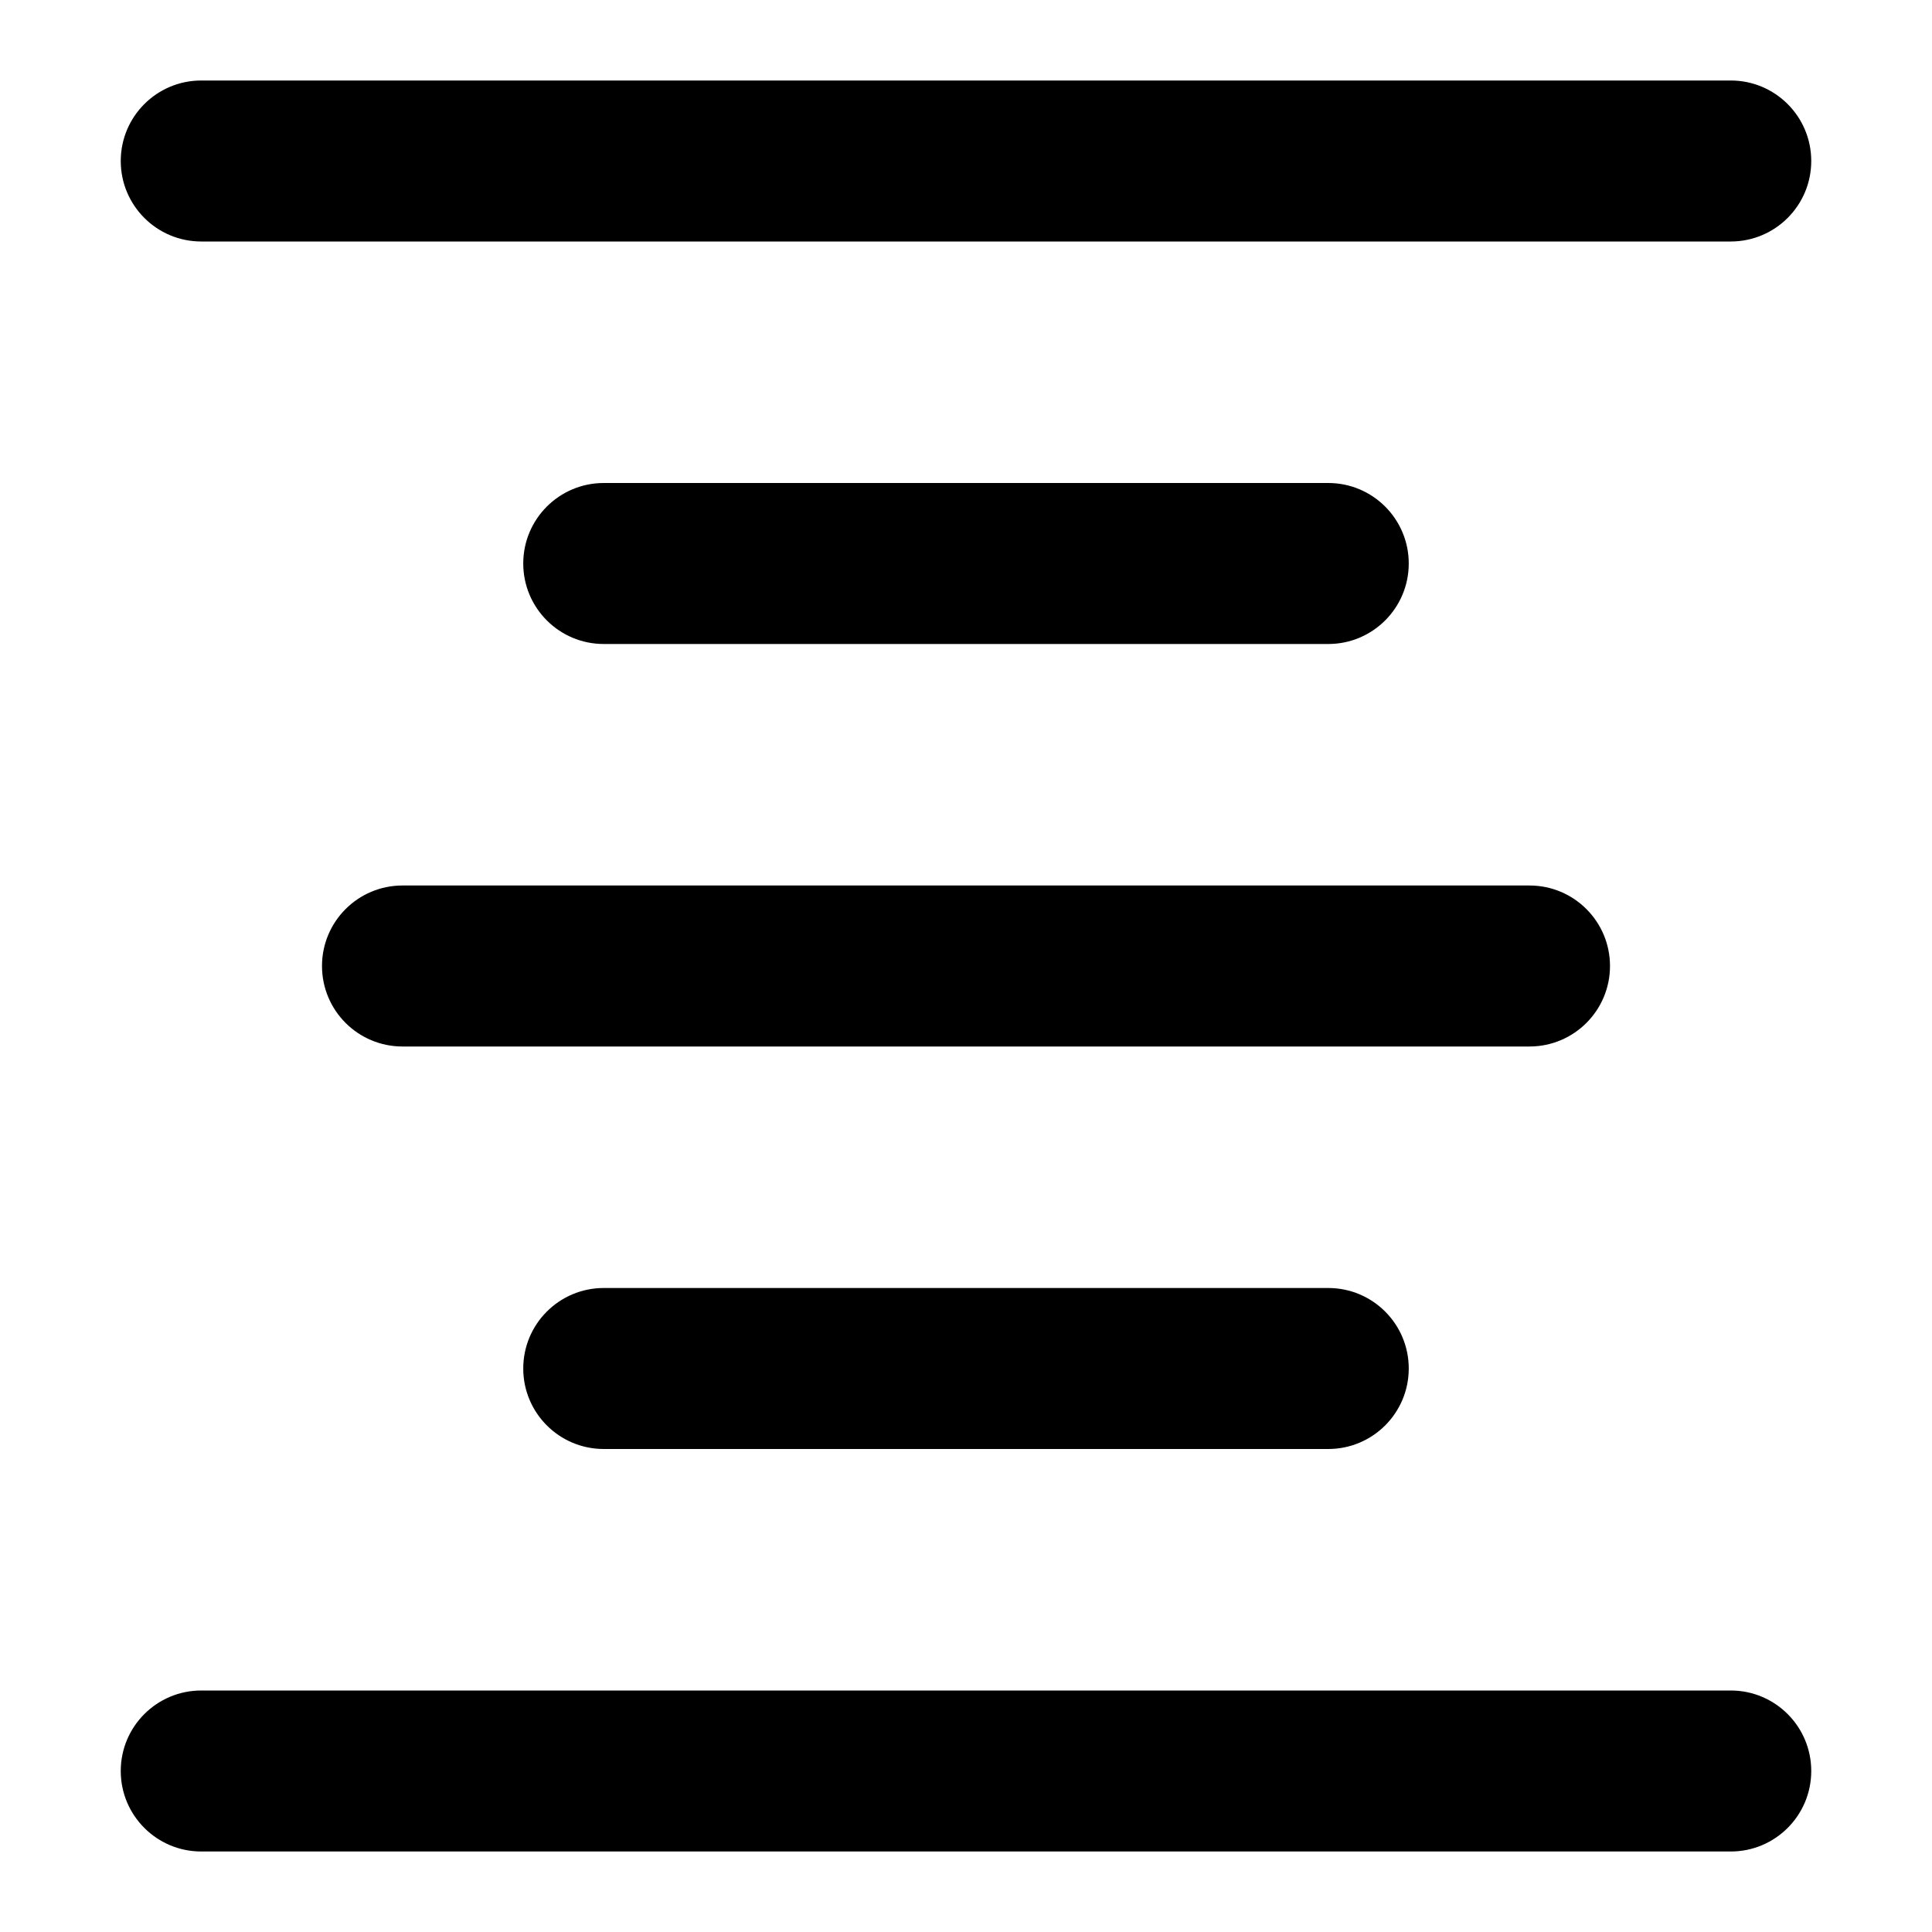
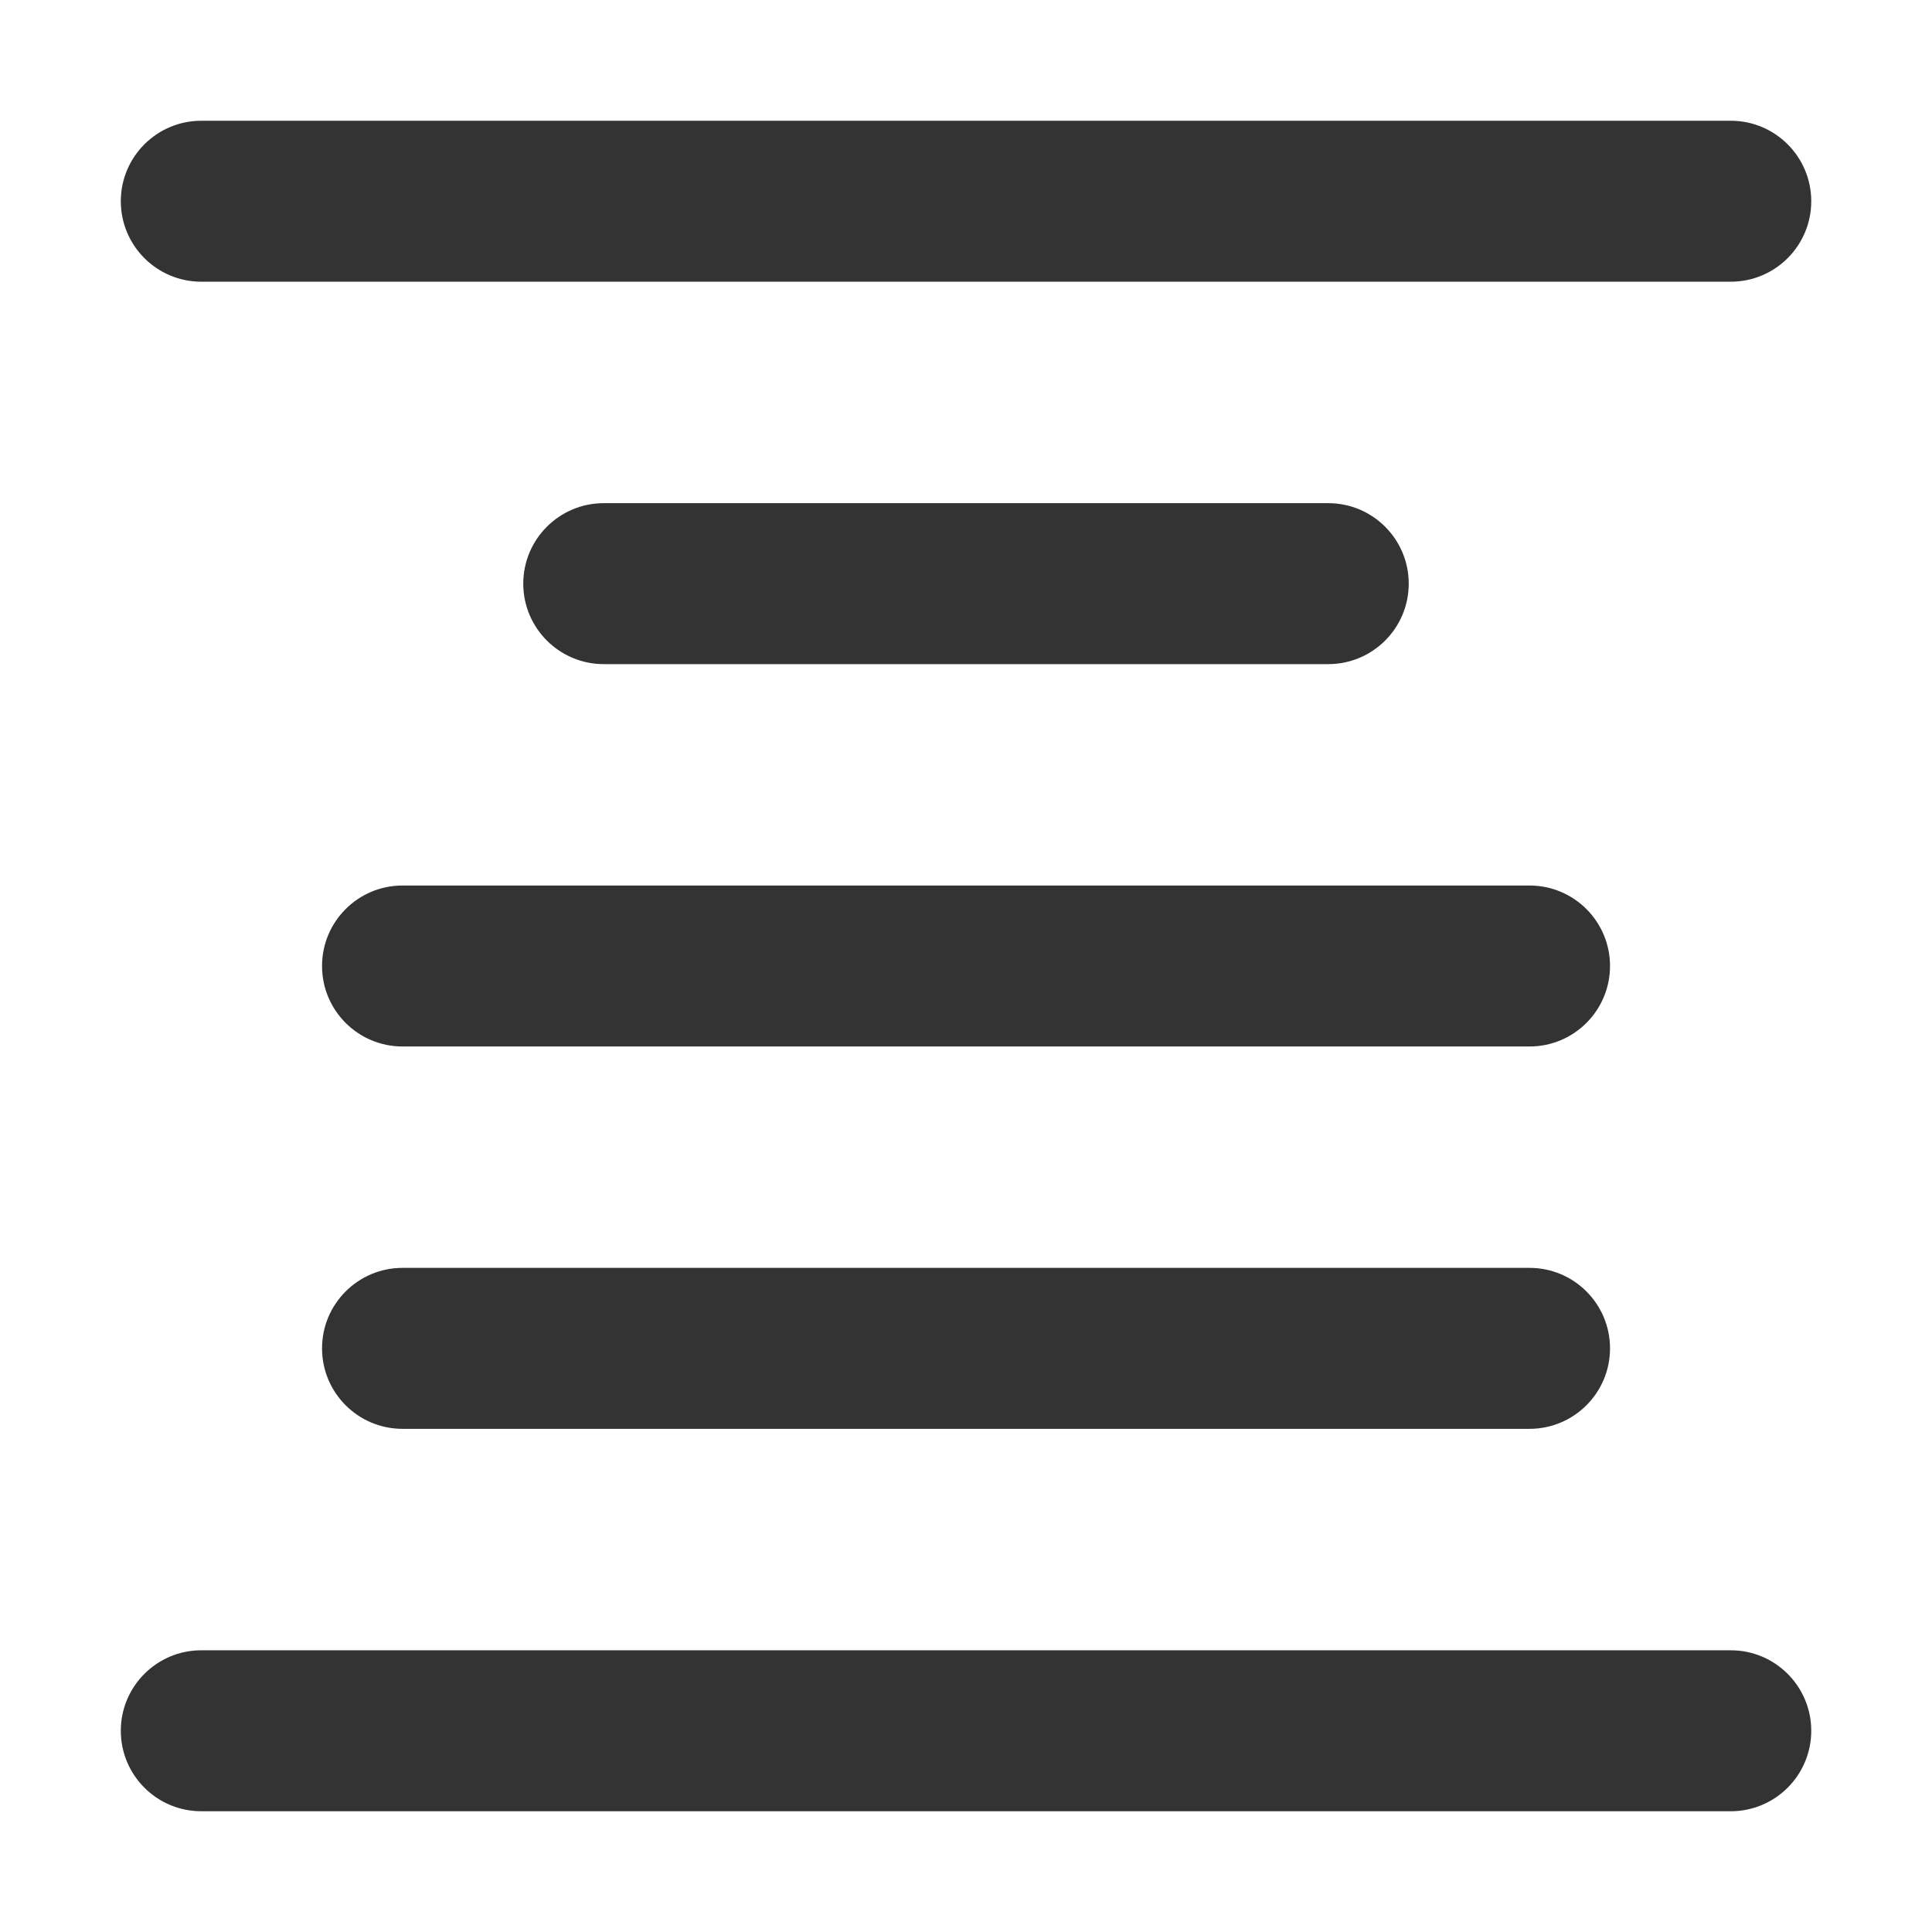
- <svg xmlns="http://www.w3.org/2000/svg" viewBox="0 0 96 96">
-   <path d="M86 92H10a4 4 0 0 1 0-8h76a4 4 0 0 1 0 8zM70 68a4 4 0 0 0-4-4H30a4 4 0 0 0 0 8h36a4 4 0 0 0 4-4zm10-20a4 4 0 0 0-4-4H20a4 4 0 0 0 0 8h56a4 4 0 0 0 4-4zM70 28a4 4 0 0 0-4-4H30a4 4 0 0 0 0 8h36a4 4 0 0 0 4-4zM90 8a4 4 0 0 0-4-4H10a4 4 0 0 0 0 8h76a4 4 0 0 0 4-4z" />
+ <svg xmlns="http://www.w3.org/2000/svg" version="1.1" width="32" height="32" viewBox="0 0 32 32">
+   <path fill="#333" d="M28.667 30h-25.333c-0.736 0-1.333-0.597-1.333-1.333s0.597-1.333 1.333-1.333v0h25.333c0.736 0 1.333 0.597 1.333 1.333s-0.597 1.333-1.333 1.333v0zM26.667 22.333c0-0.736-0.597-1.333-1.333-1.333v0h-18.667c-0.736 0-1.333 0.597-1.333 1.333s0.597 1.333 1.333 1.333v0h18.667c0.736 0 1.333-0.597 1.333-1.333v0zM26.667 16c0-0.736-0.597-1.333-1.333-1.333v0h-18.667c-0.736 0-1.333 0.597-1.333 1.333s0.597 1.333 1.333 1.333v0h18.667c0.736 0 1.333-0.597 1.333-1.333v0zM23.333 9.667c0-0.736-0.597-1.333-1.333-1.333v0h-12c-0.736 0-1.333 0.597-1.333 1.333s0.597 1.333 1.333 1.333v0h12c0.736 0 1.333-0.597 1.333-1.333v0zM30 3.333c0-0.736-0.597-1.333-1.333-1.333v0h-25.333c-0.736 0-1.333 0.597-1.333 1.333s0.597 1.333 1.333 1.333v0h25.333c0.736 0 1.333-0.597 1.333-1.333v0z" />
</svg>
